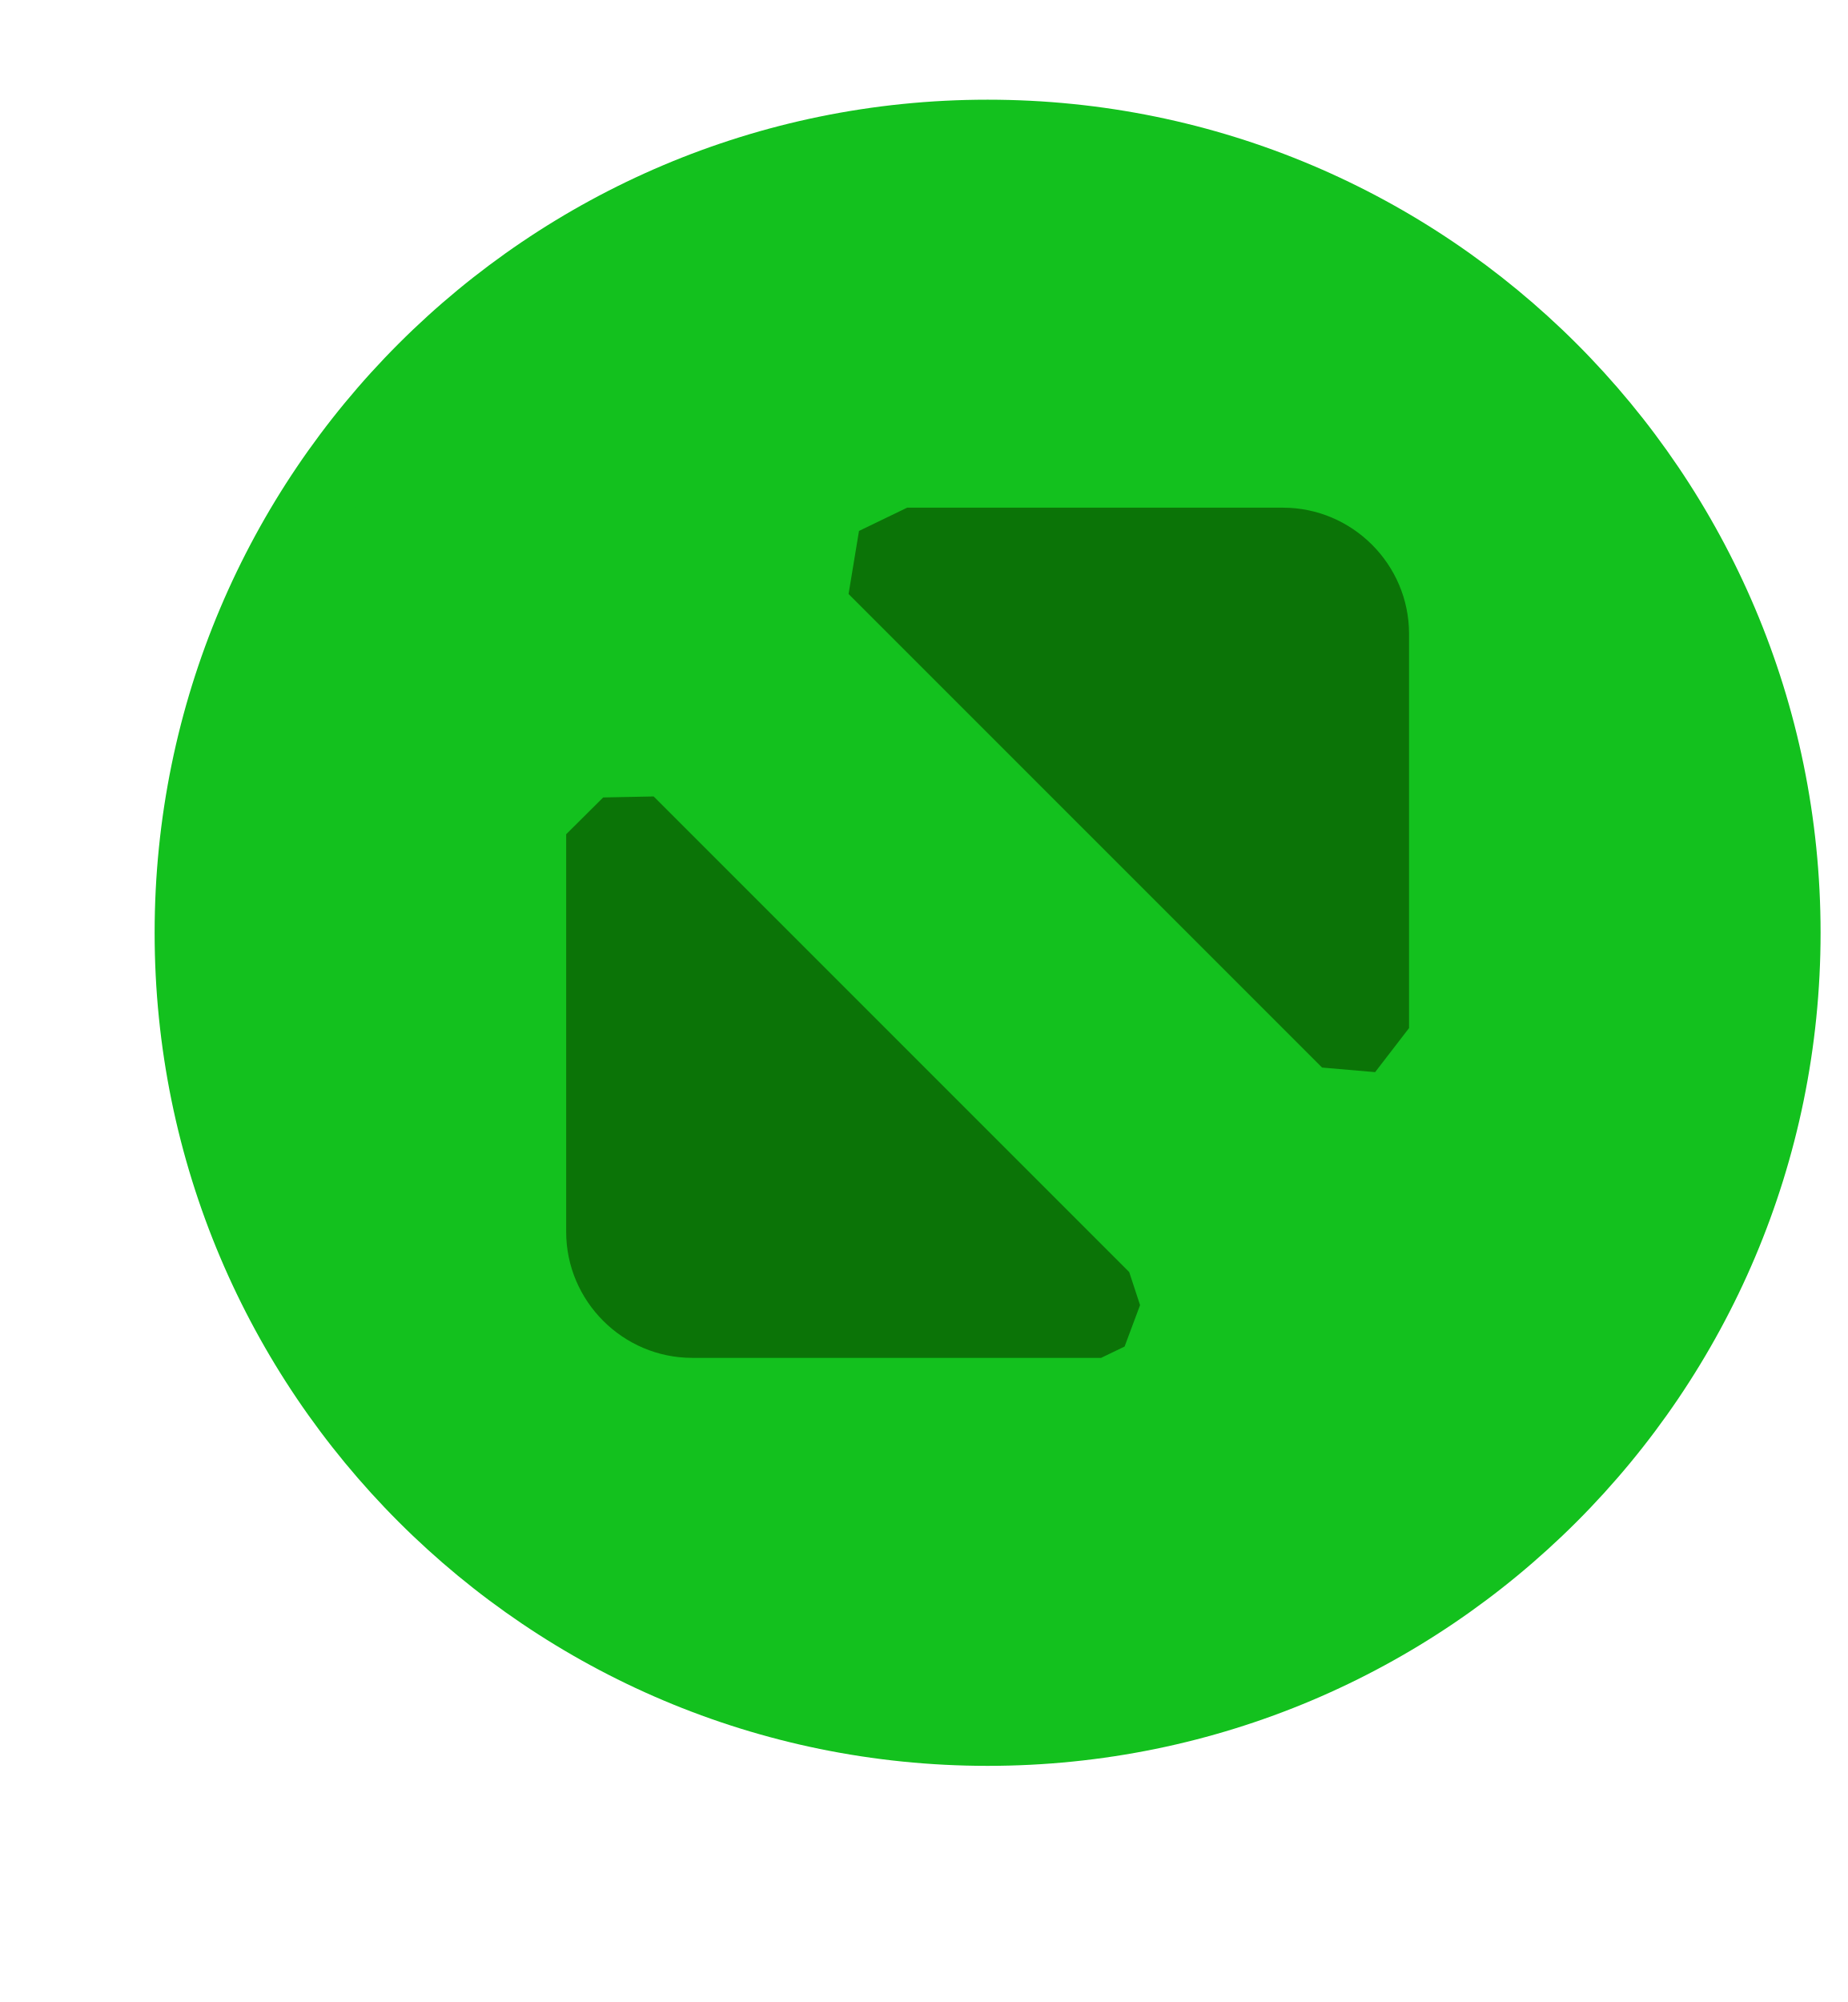
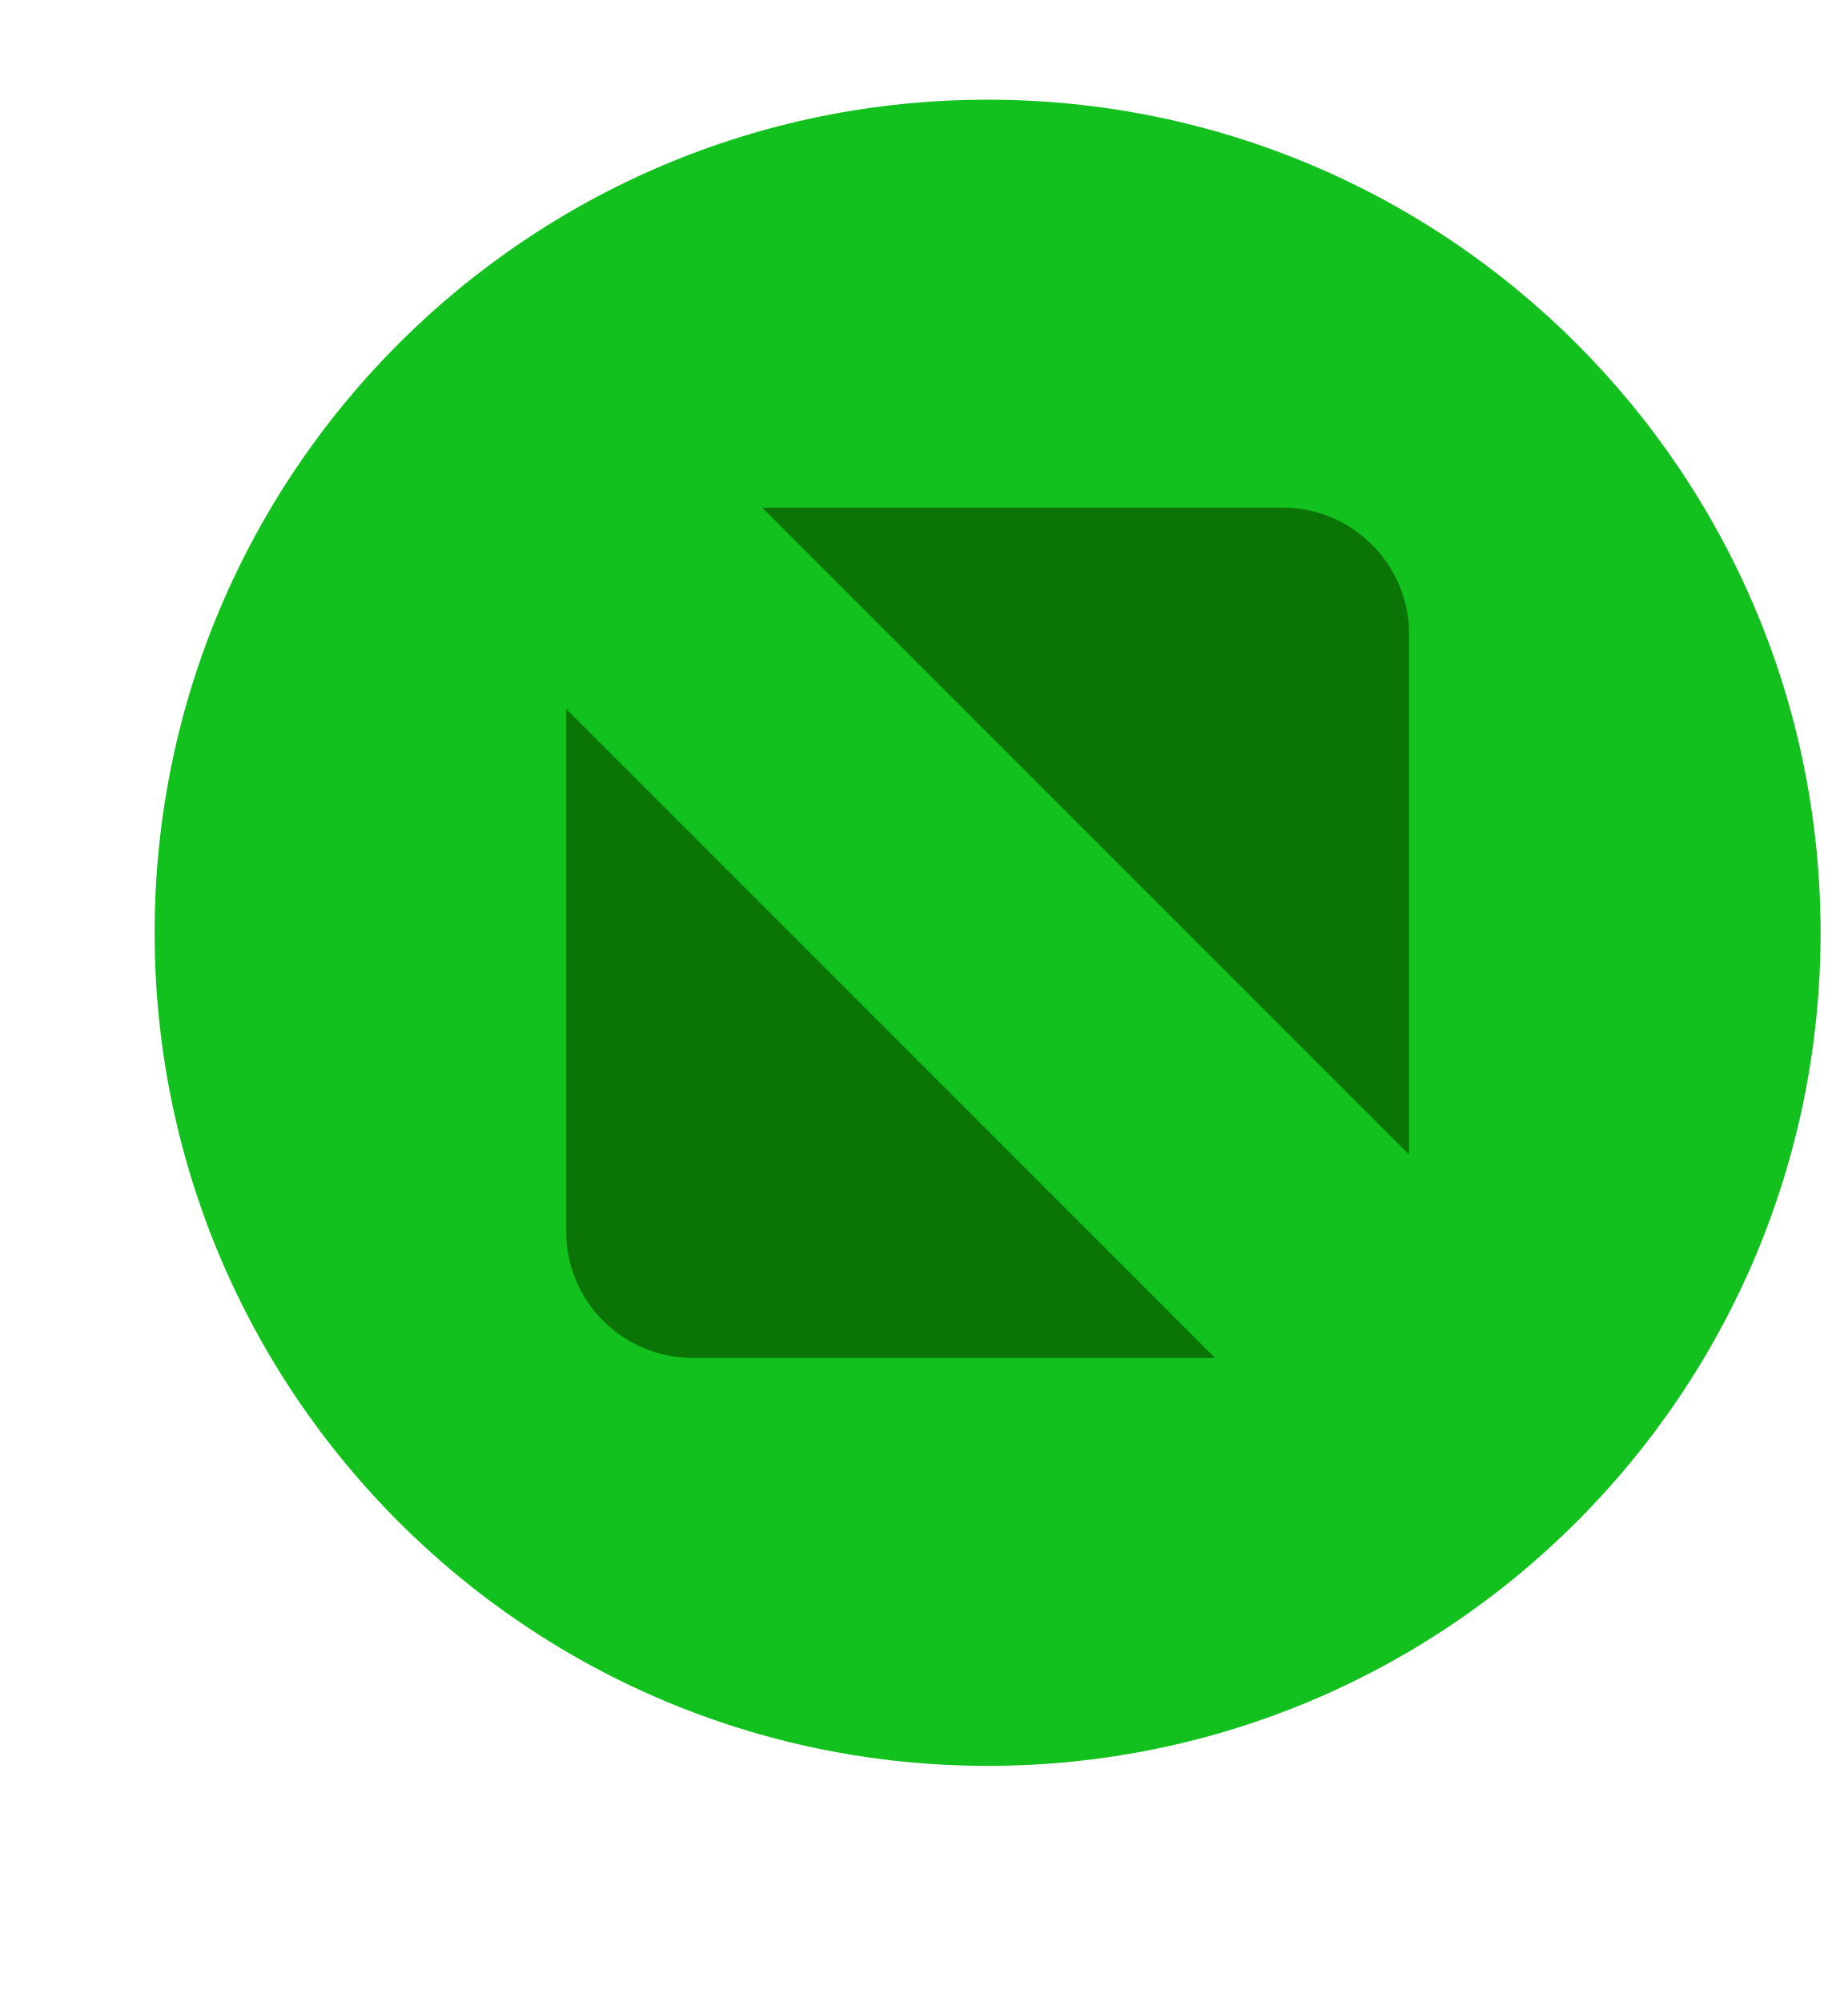
<svg xmlns="http://www.w3.org/2000/svg" width="12" height="13" id="svg2" version="1.1">
  <defs id="defs4" />
  <g id="layer1" transform="translate(-671.1429,-651.5765)">
    <g transform="matrix(0.1265625,0,0,-0.1265625,672.0709,663.0964)" id="g4090">
      <g transform="scale(0.1,0.1)" id="g4092">
        <g transform="matrix(10,0,0,10,-4.003492,0.1181699)" id="g4285">
          <g transform="scale(0.1,0.1)" id="g4287">
            <g transform="matrix(10,0,0,10,0.451589,-5.553339)" id="g4371">
              <g transform="scale(0.1,0.1)" id="g4373">
                <path id="path4375" style="fill:#13c11e;fill-opacity:1;fill-rule:evenodd;stroke:none" d="M 437.004,9.645 C 673.063,9.645 864.43,201.012 864.43,437.07 864.43,673.133 673.063,864.5 437.004,864.5 200.938,864.5 9.57,673.133 9.57,437.07 9.57,201.012 200.938,9.645 437.004,9.645" />
                <path id="path4377" style="fill:#13c11e;fill-opacity:1;fill-rule:evenodd;stroke:none" d="m 437.004,45.996 c 215.984,0 391.074,175.094 391.074,391.074 0,215.989 -175.09,391.078 -391.074,391.078 C 221.016,828.148 45.926,653.059 45.926,437.07 45.926,221.09 221.016,45.996 437.004,45.996" />
-                 <path id="path4379" style="fill:#0b7407;fill-opacity:1;fill-rule:evenodd;stroke:none" d="M 371.006,643.24 395.714,655.176 H 588.566 c 35.579,0 64.692,-29.11 64.692,-64.692 V 388.175 l -17.406,-22.604 -27.223,2.346 -242.974,242.971 z M 507.3,224.788 495.246,218.969 H 285.438 c -35.583,0 -64.692,29.109 -64.692,64.691 v 203.957 l 18.993,18.887 25.903,0.514 244.019,-244.019 5.569,-16.956" />
+                 <path id="path4379" style="fill:#0b7407;fill-opacity:1;fill-rule:evenodd;stroke:none" d="m 321.367,655.176 267.199,0 c 35.579,0 64.692,-29.11 64.692,-64.692 l 0,-267.195 -331.891,331.887 z m 232.324,-436.207 -268.253,0 c -35.583,0 -64.692,29.109 -64.692,64.691 l 0,268.254 332.945,-332.945" />
              </g>
            </g>
          </g>
        </g>
      </g>
    </g>
  </g>
</svg>
